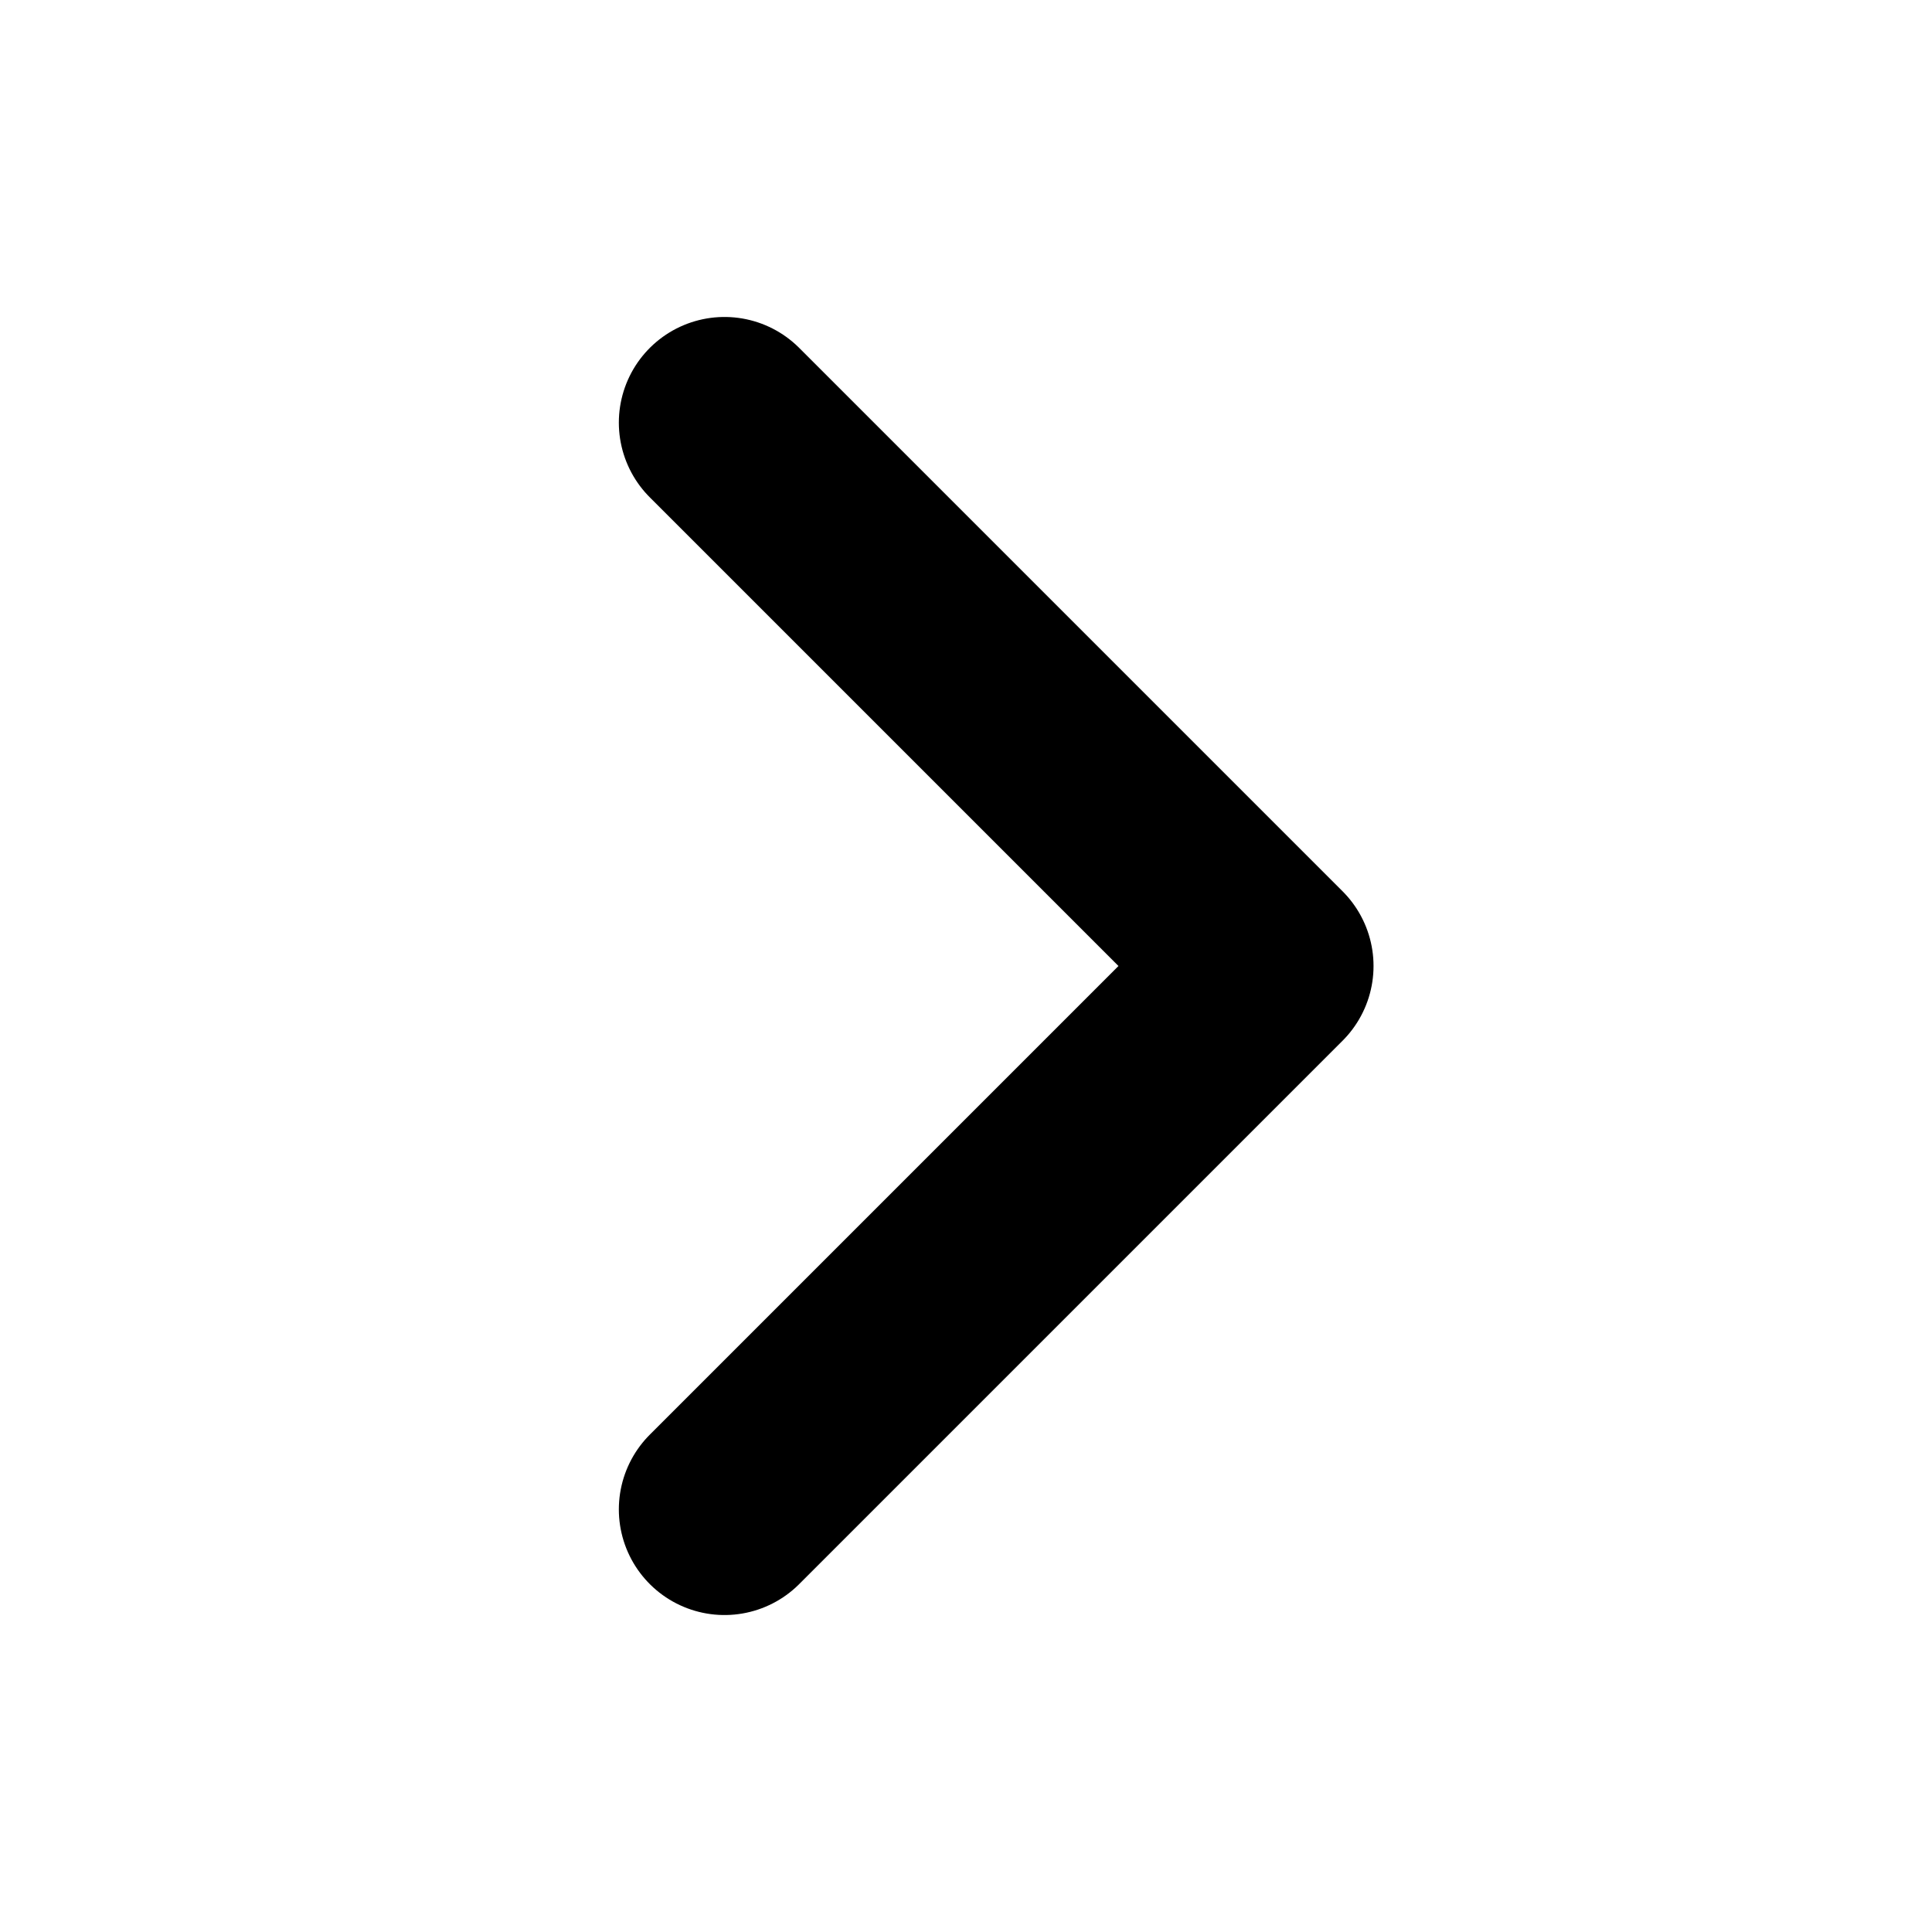
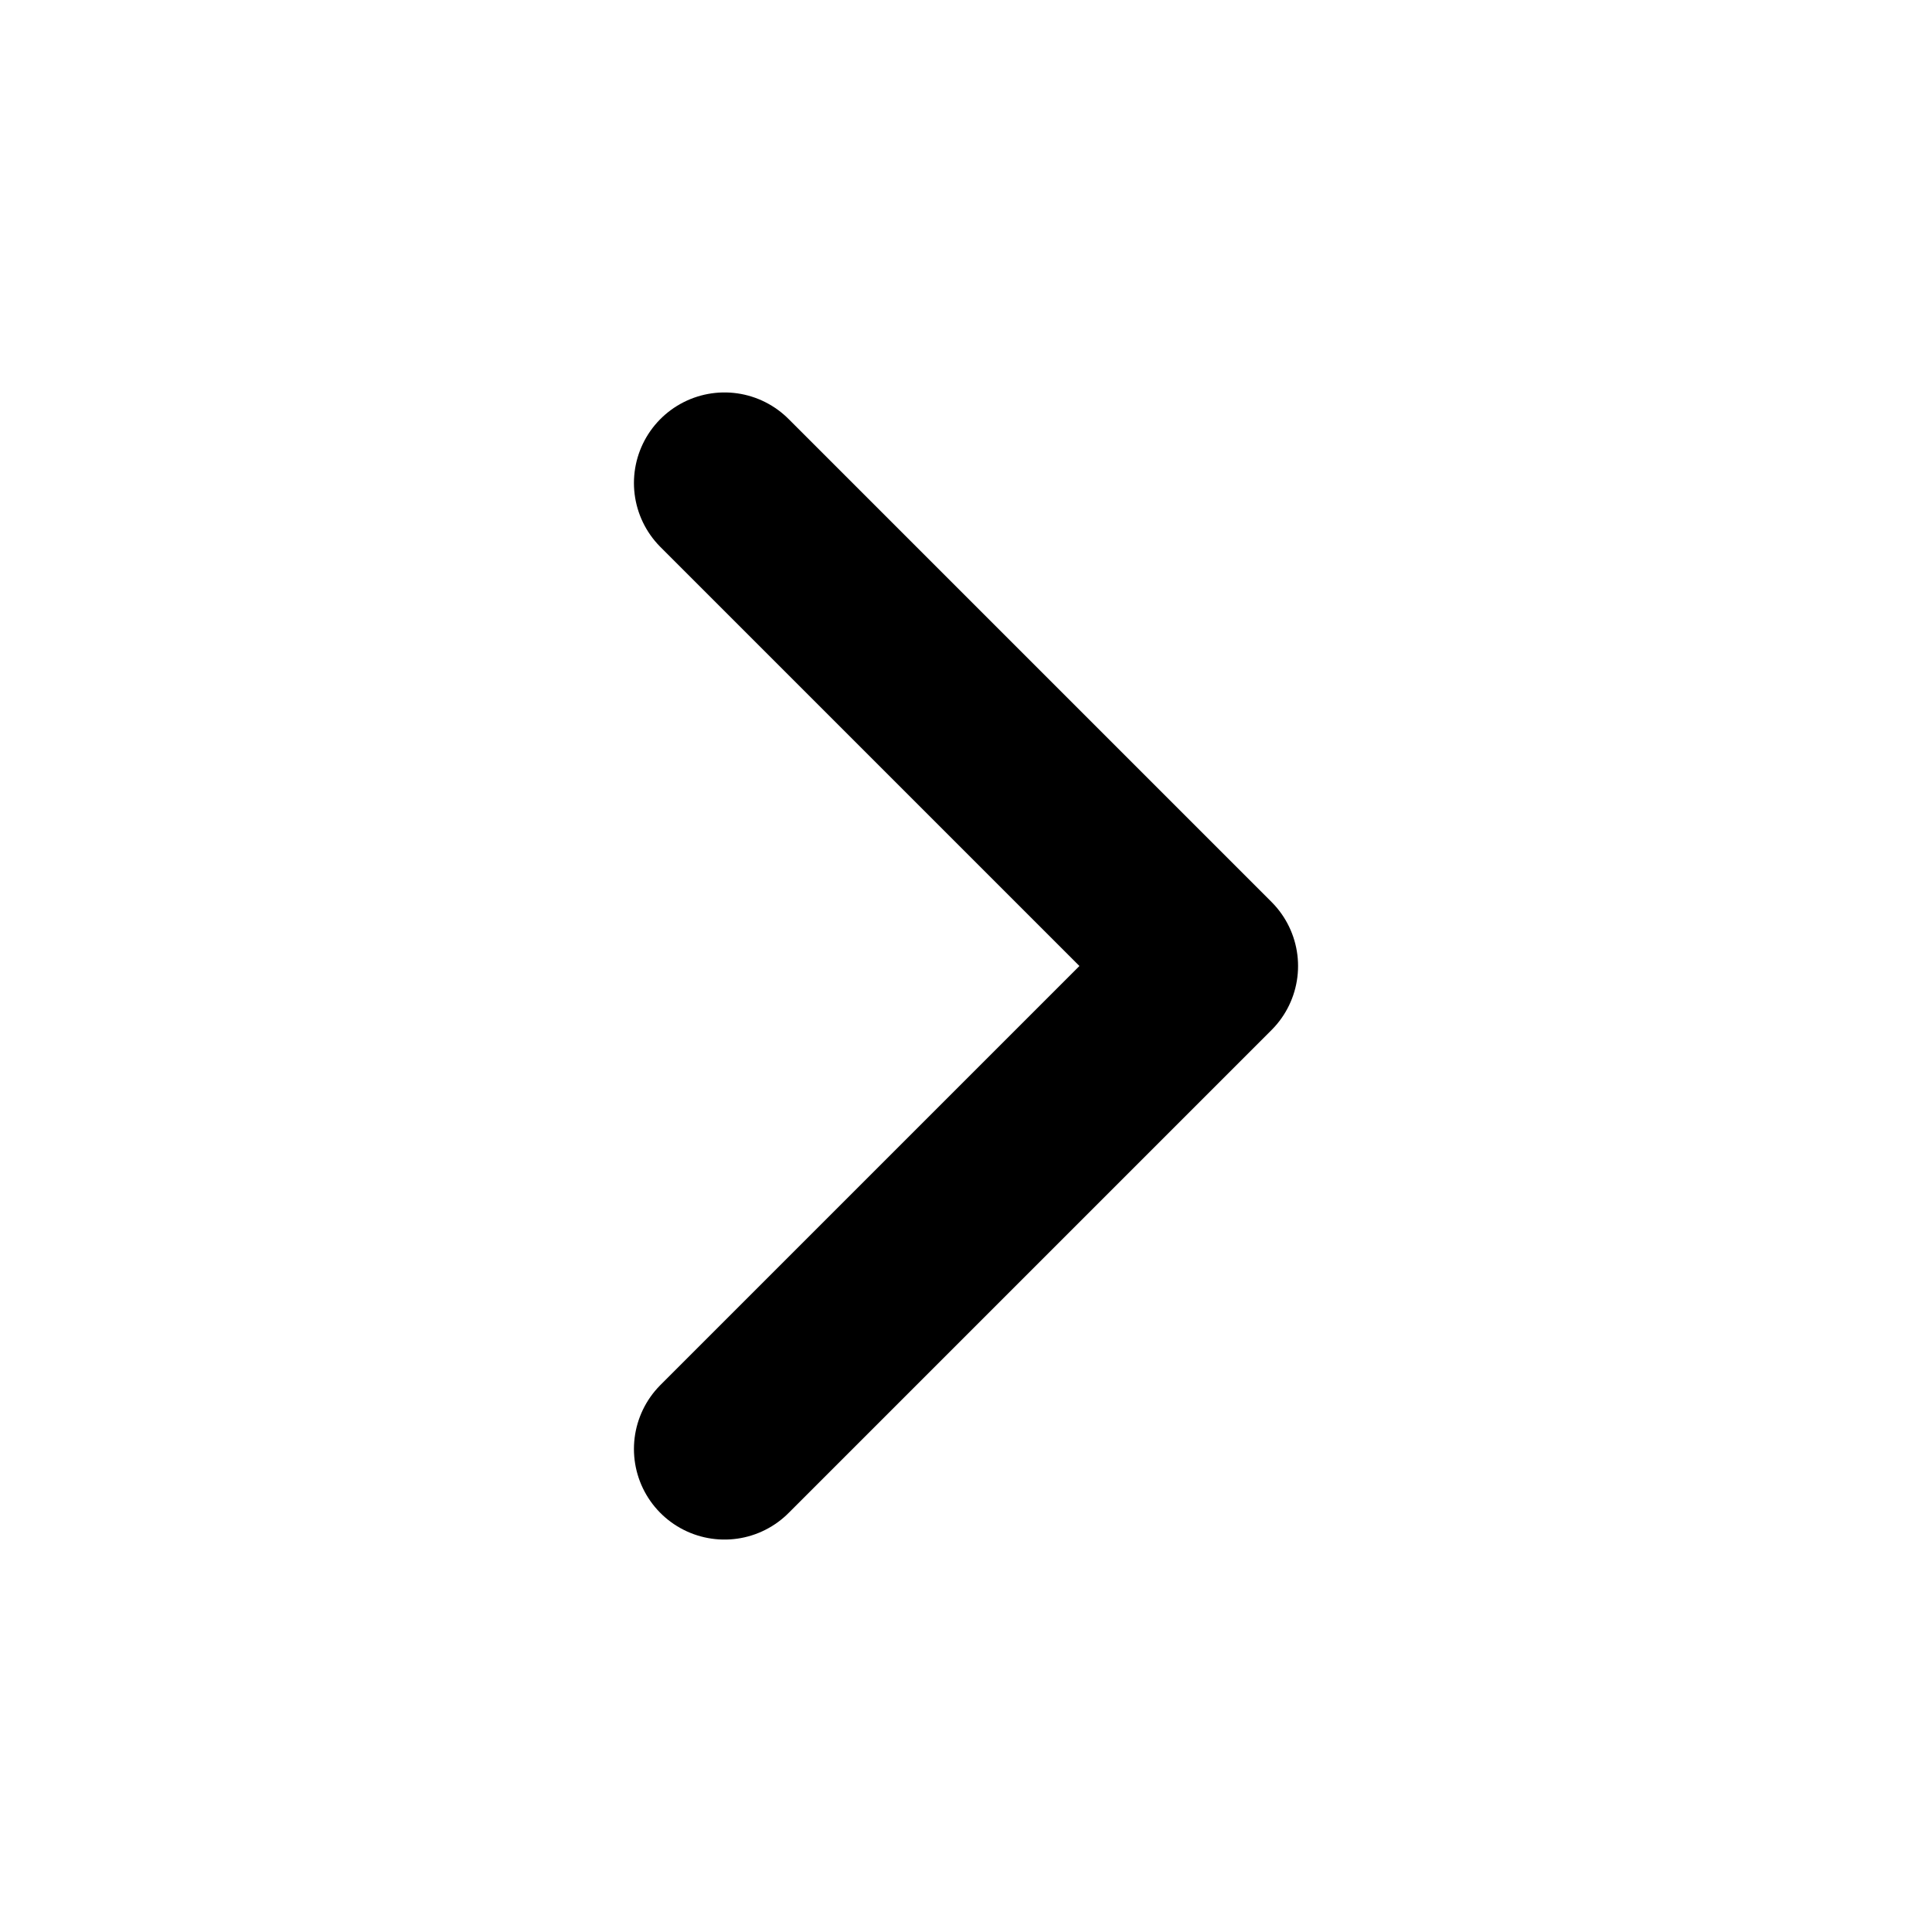
- <svg xmlns="http://www.w3.org/2000/svg" width="16" height="16" viewBox="0 0 16 16" fill="none" stroke="currentColor" stroke-width="1.75" stroke-linecap="round" stroke-linejoin="round">
-   <path d="M6 3.5l4.5 4.5-4.5 4.5" />
+ <svg xmlns="http://www.w3.org/2000/svg" width="16" height="16" viewBox="0 0 16 16" fill="none" stroke="currentColor" stroke-width="1.5" stroke-linecap="round" stroke-linejoin="round">
+   <path d="M6 4l4 4-4 4" />
</svg>
